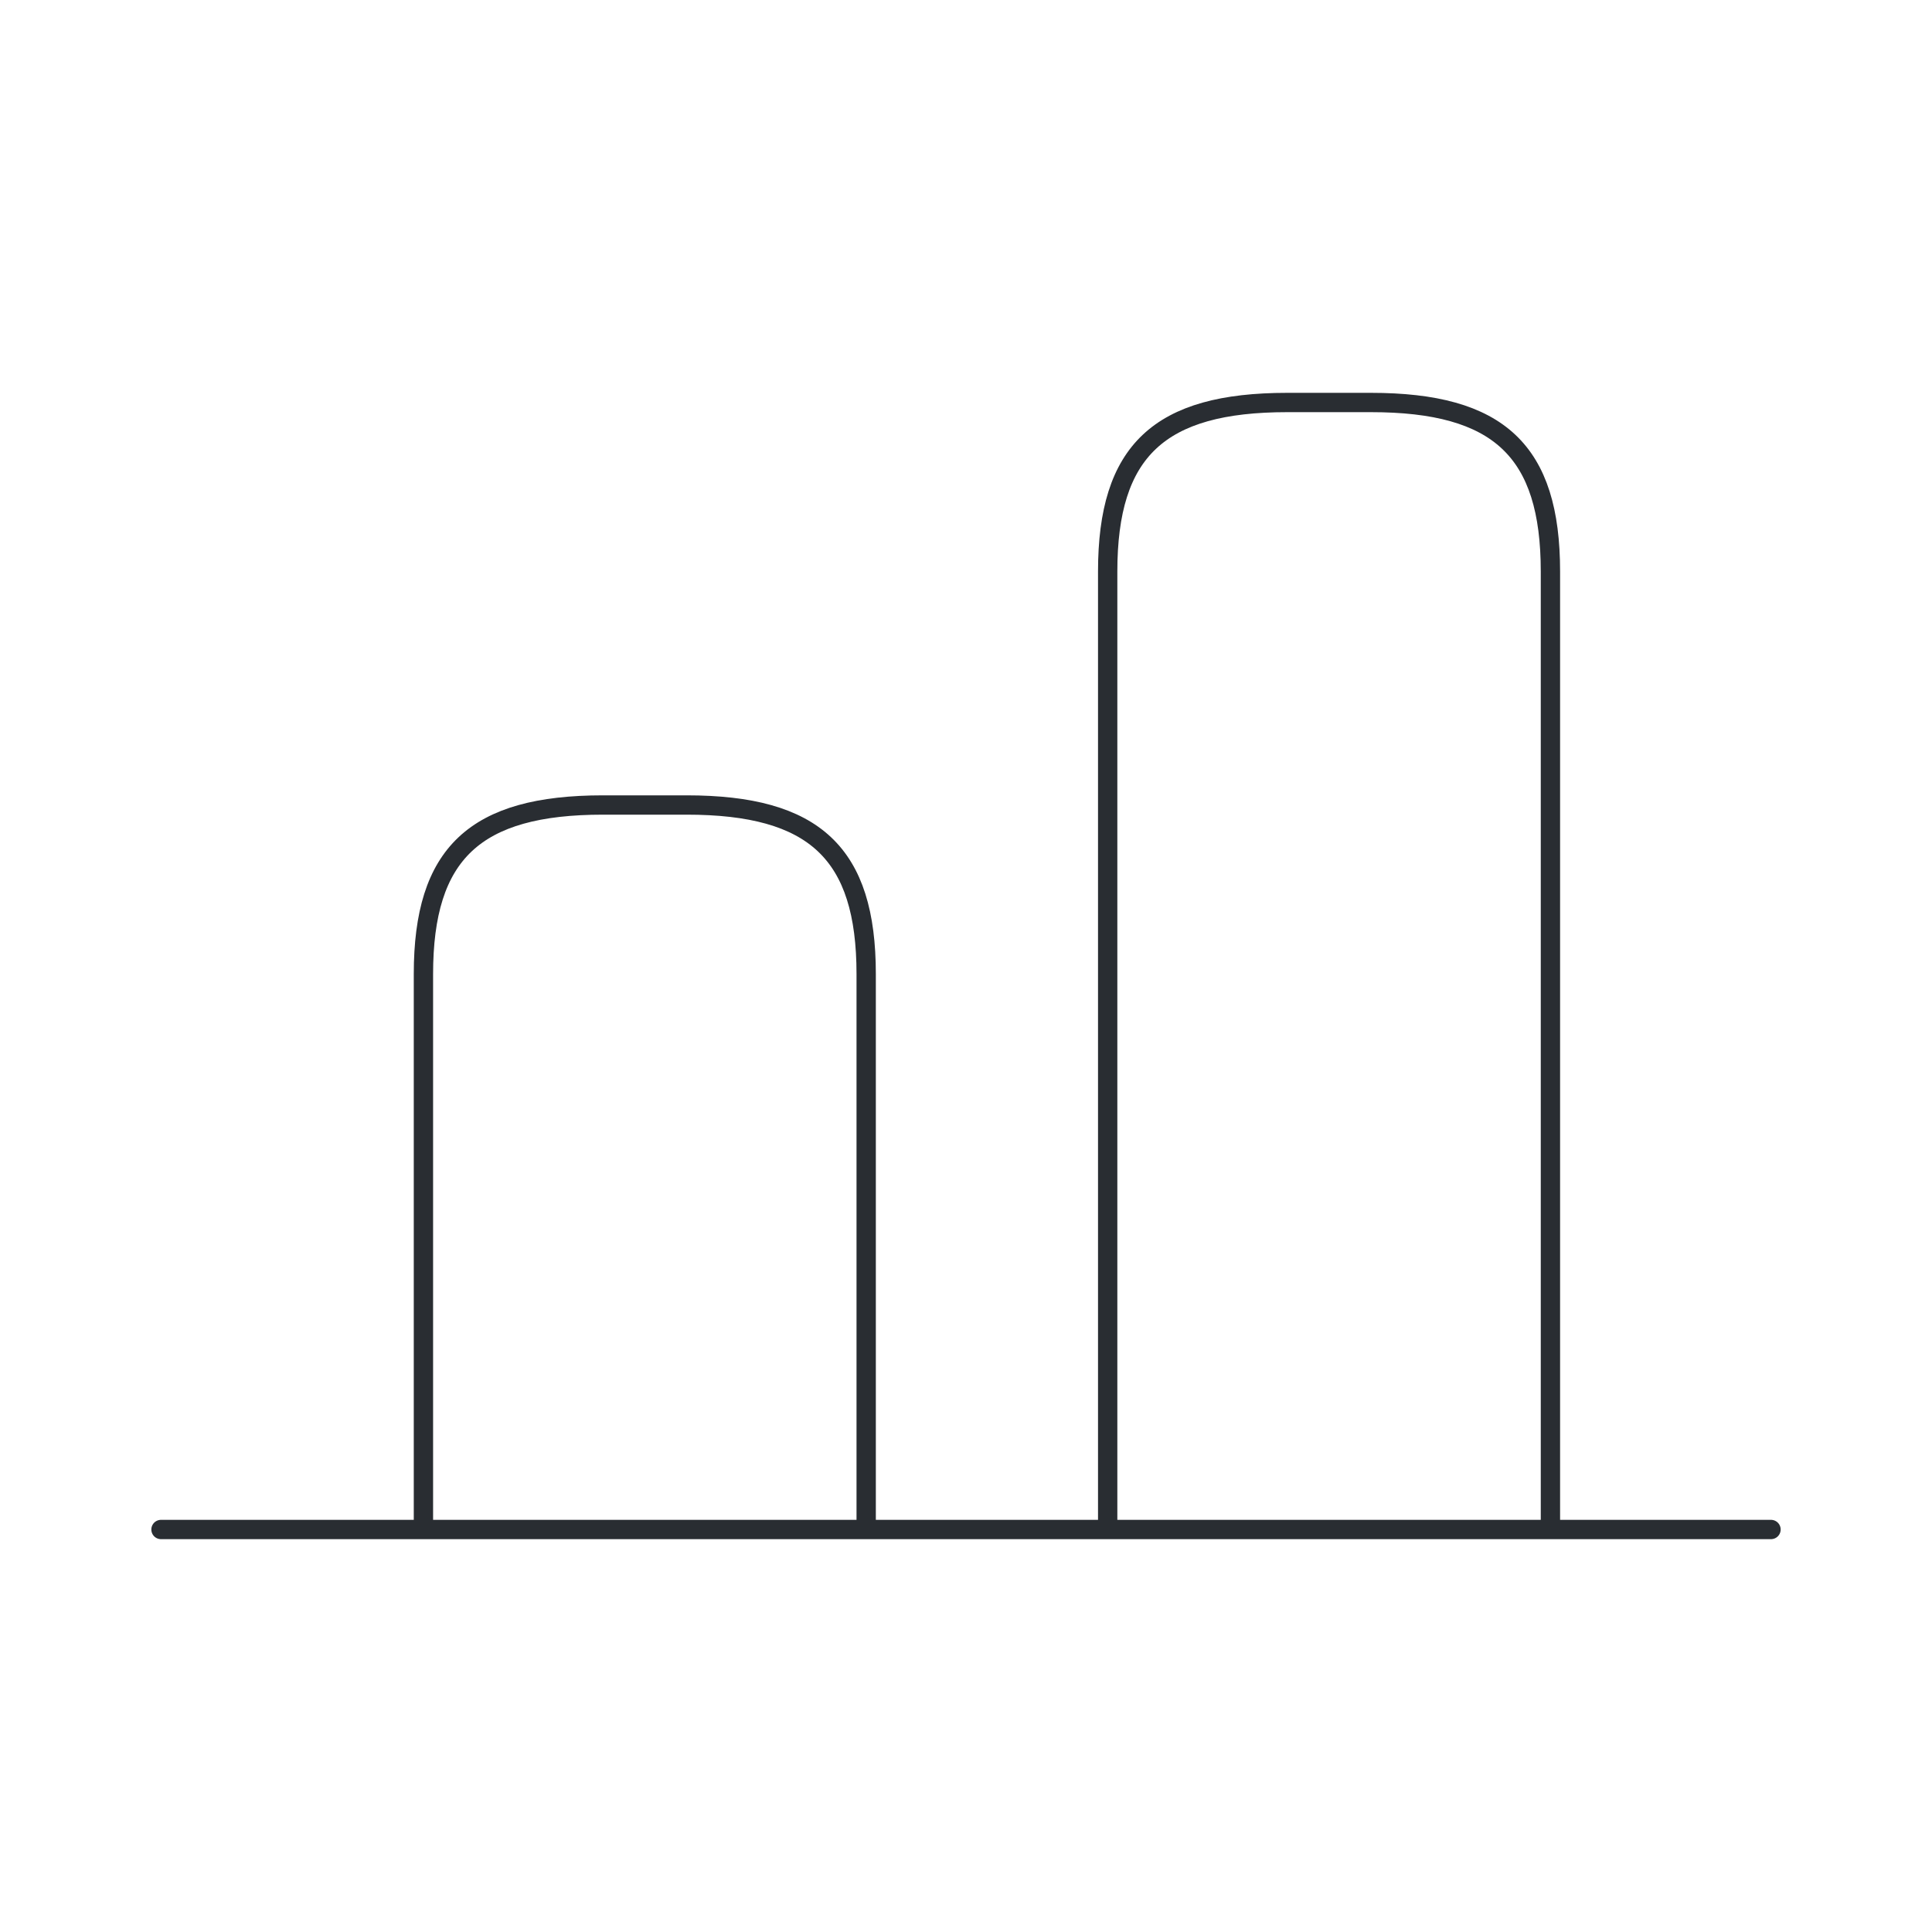
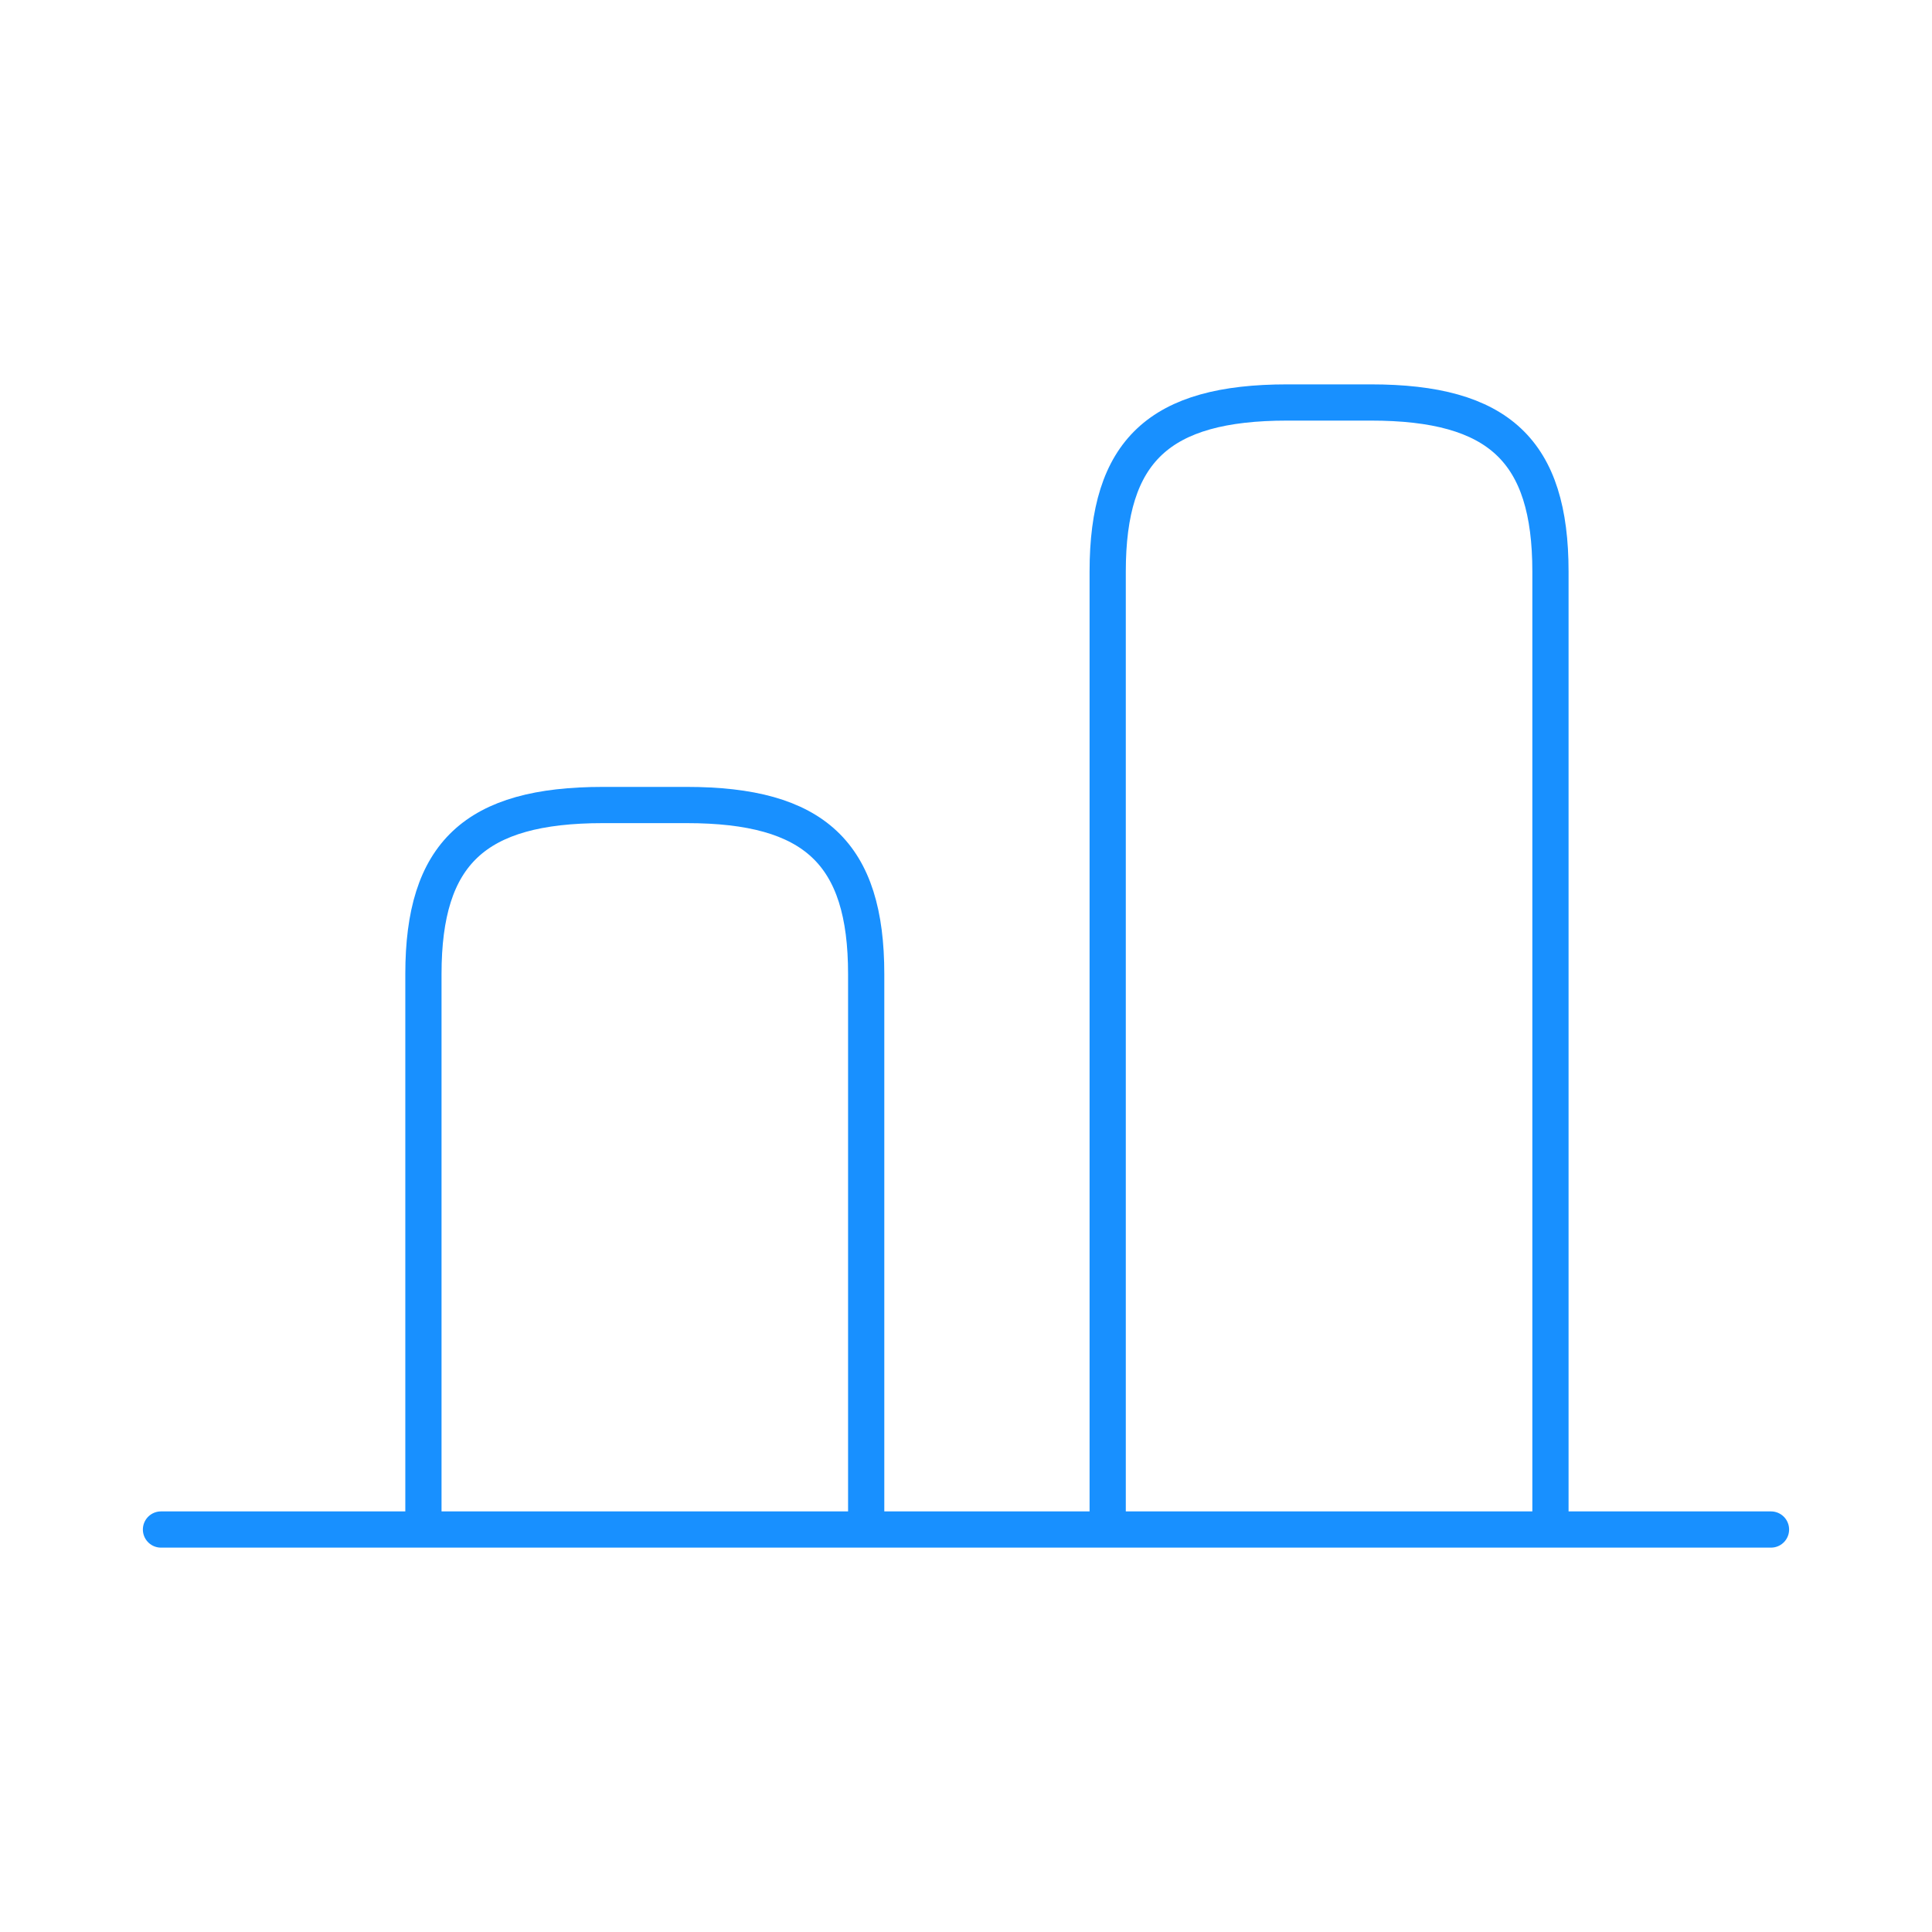
- <svg xmlns="http://www.w3.org/2000/svg" width="150" height="150" viewBox="0 0 150 150" fill="none">
-   <path d="M120.375 118.125V44.375C120.375 35 116.375 31.25 106.438 31.25H99.938C90 31.25 86 35 86 44.375V118.125" stroke="#292D32" stroke-width="1.5" stroke-linecap="round" stroke-linejoin="round" />
-   <path d="M32.875 118.125V75.625C32.875 66.25 36.875 62.5 46.812 62.5H53.312C63.25 62.5 67.25 66.25 67.25 75.625V118.125" stroke="#292D32" stroke-width="1.5" stroke-linecap="round" stroke-linejoin="round" />
-   <path d="M12.5 118.75H137.5" stroke="#292D32" stroke-width="1.5" stroke-linecap="round" stroke-linejoin="round" />
+ <svg xmlns="http://www.w3.org/2000/svg" width="80" height="80" viewBox="0 0 80 80" fill="none">
+   <path d="M64.201 62.999V23.666C64.201 18.666 62.067 16.666 56.767 16.666H53.3C48.001 16.666 45.867 18.666 45.867 23.666V62.999" stroke="#1890FF" stroke-width="1.5" stroke-linecap="round" stroke-linejoin="round" />
+   <path d="M17.533 63.001V40.334C17.533 35.334 19.666 33.334 24.966 33.334H28.433C33.733 33.334 35.867 35.334 35.867 40.334V63.001" stroke="#1890FF" stroke-width="1.5" stroke-linecap="round" stroke-linejoin="round" />
+   <path d="M6.666 63.334H73.333" stroke="#1890FF" stroke-width="1.5" stroke-linecap="round" stroke-linejoin="round" />
</svg>
